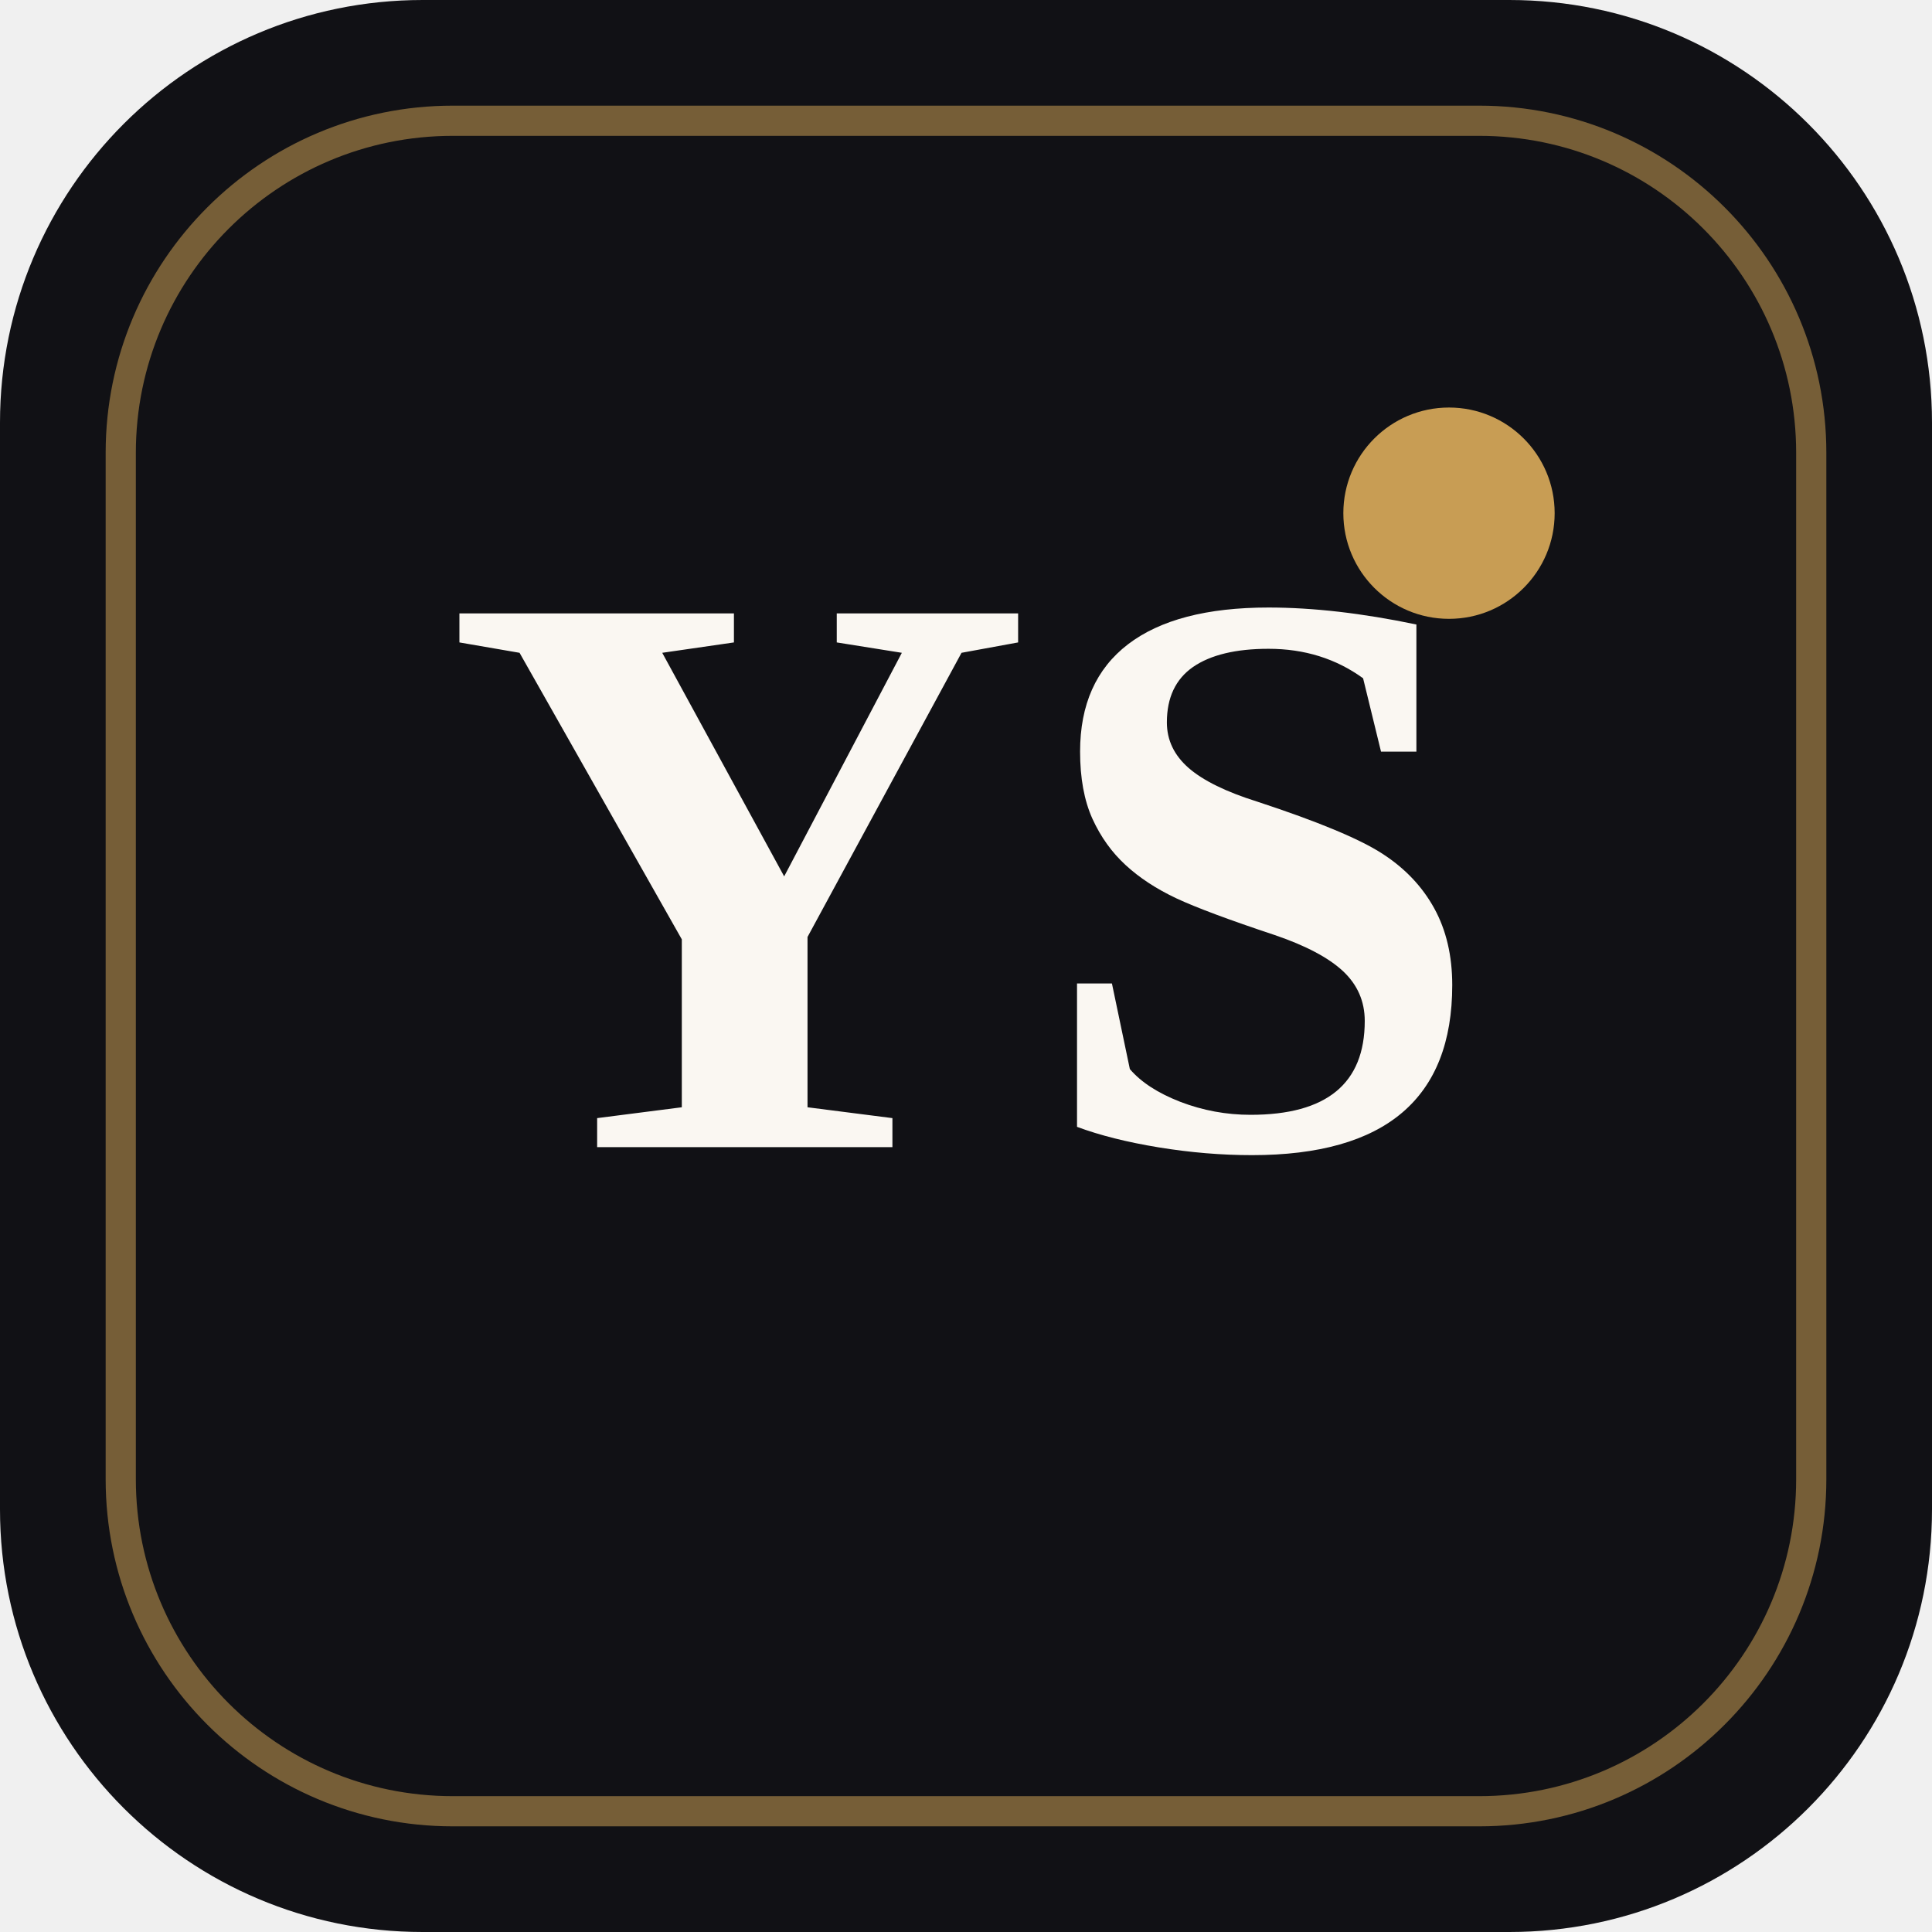
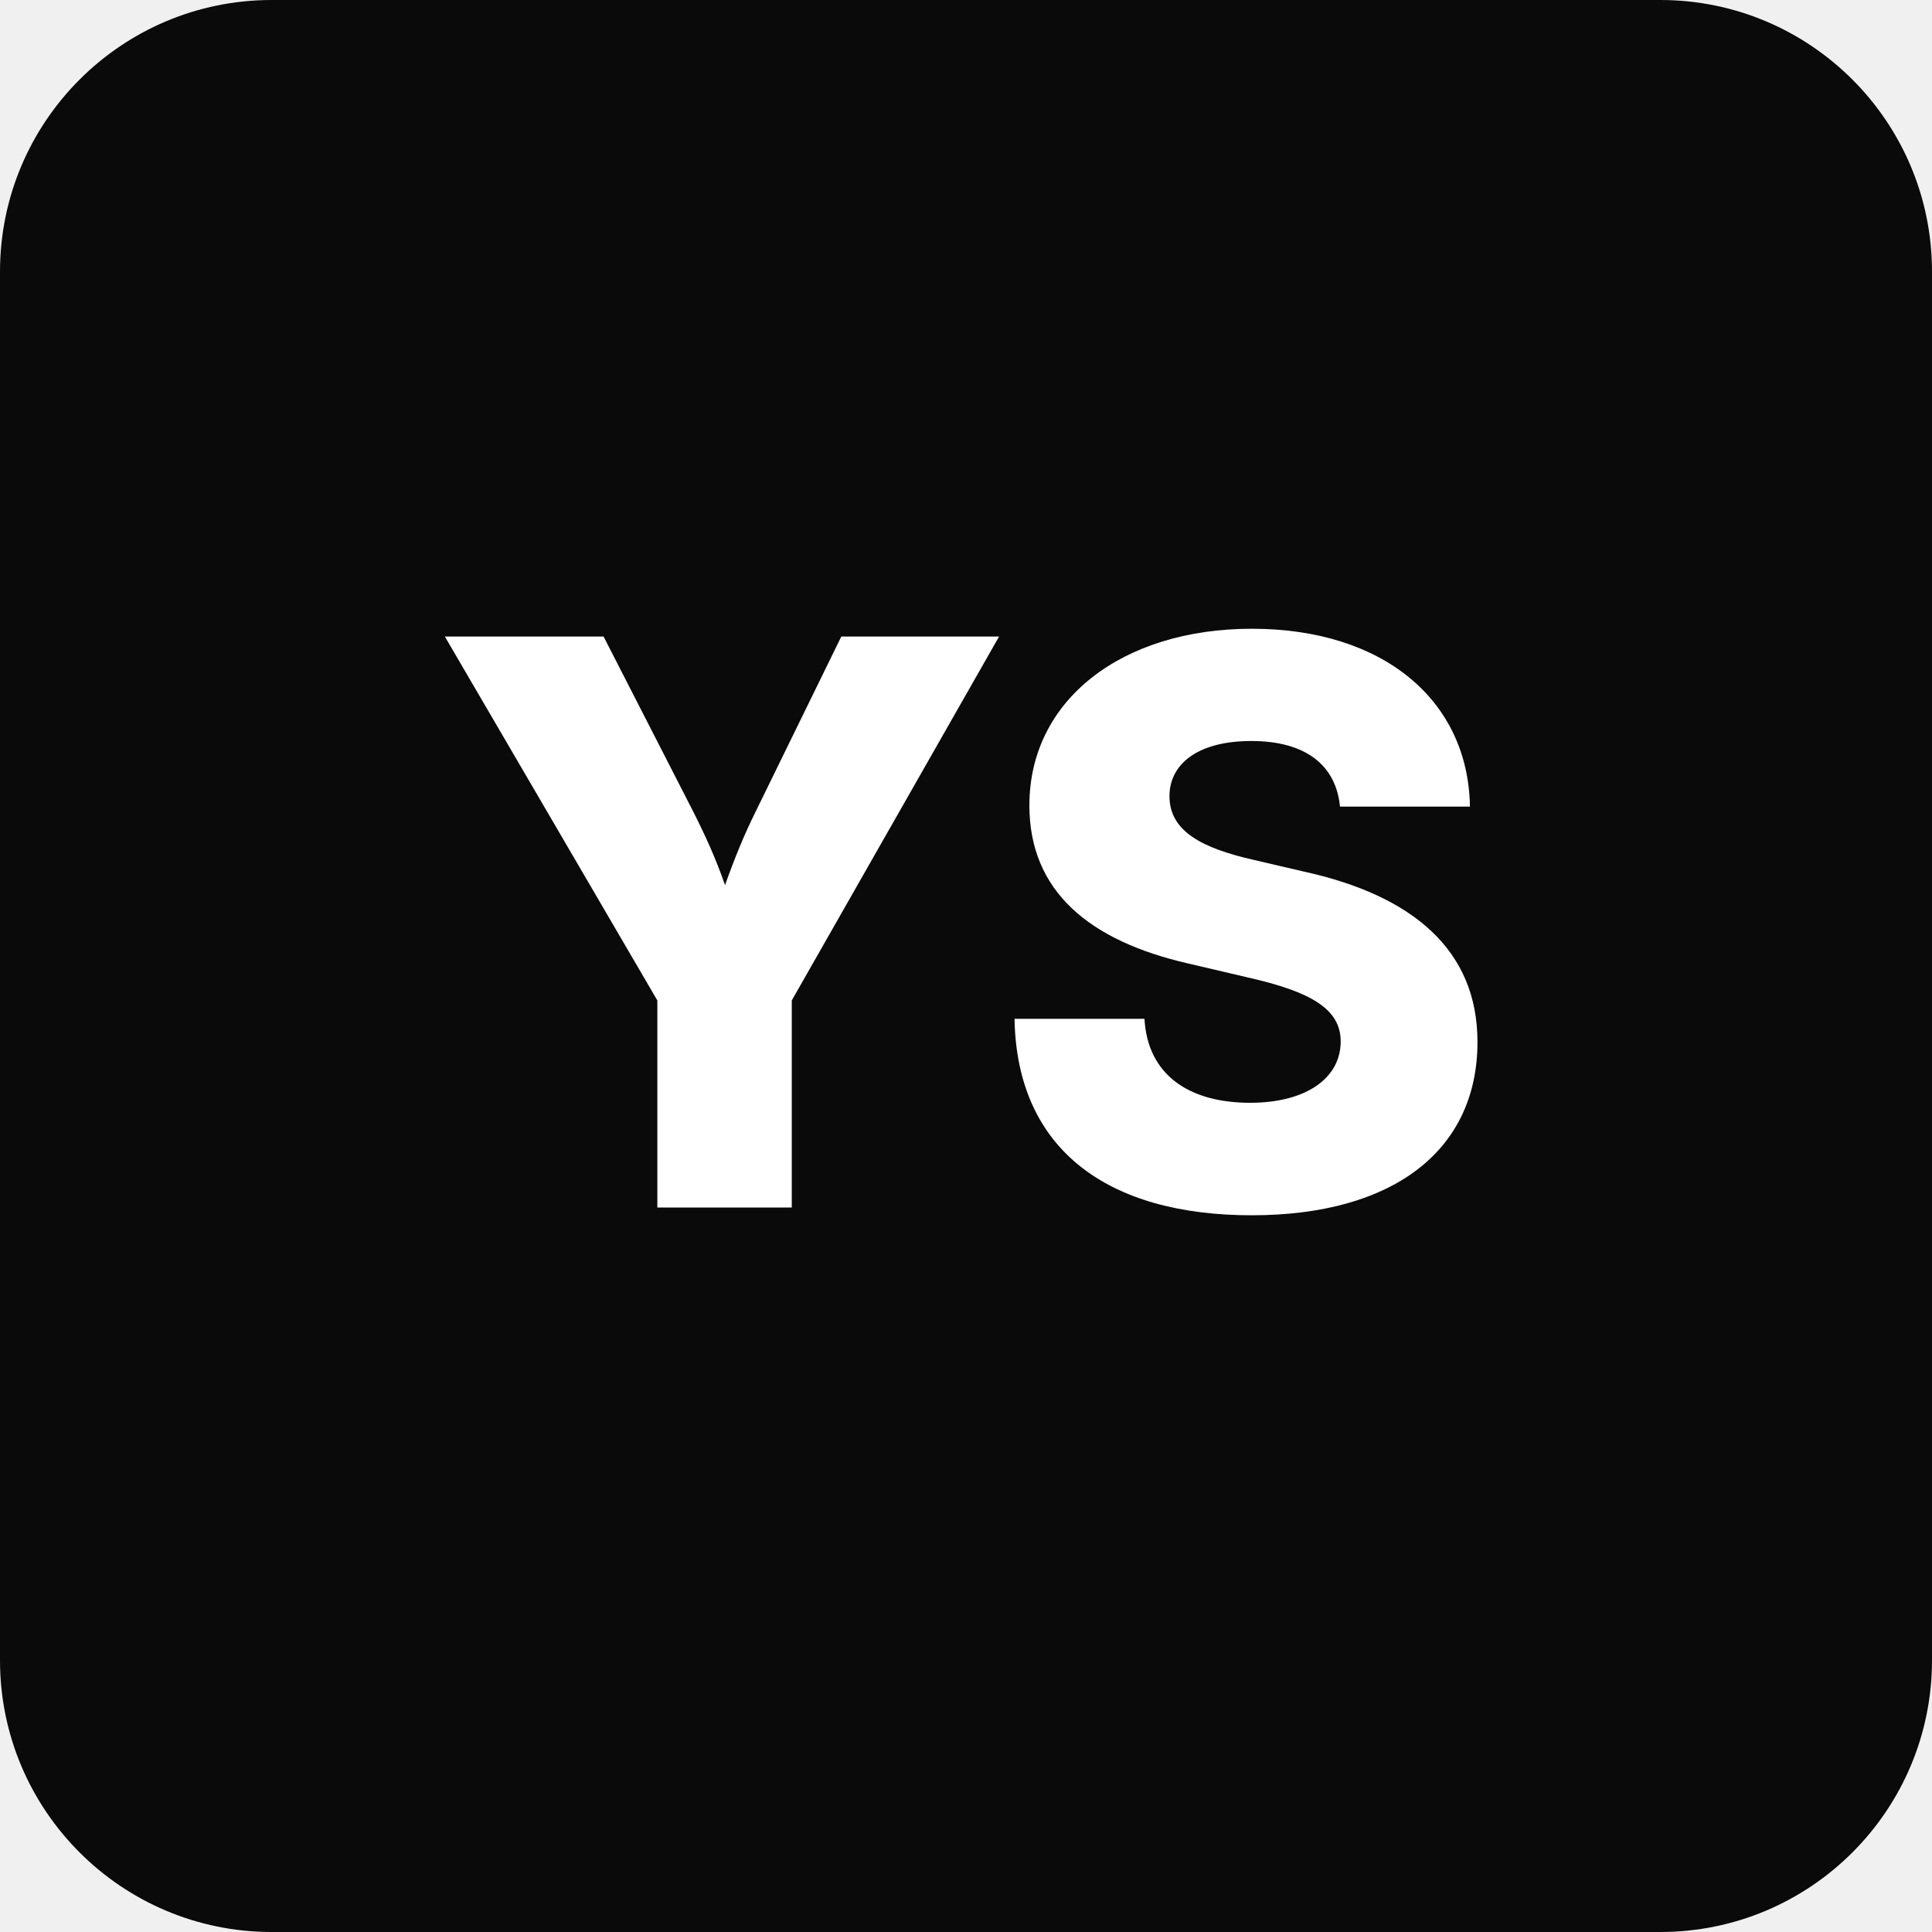
<svg xmlns="http://www.w3.org/2000/svg" viewBox="0 0 128 128" role="img" aria-label="Yole Shop">
-   <rect width="128" height="128" rx="28" fill="#111115" />
-   <rect x="8" y="8" width="112" height="112" rx="22" fill="none" stroke="#c89d54" stroke-width="2" stroke-opacity="0.55" />
-   <text x="64" y="76" text-anchor="middle" font-family="Georgia, 'Times New Roman', serif" font-size="54" font-weight="700" fill="#faf7f2">YS</text>
-   <circle cx="96" cy="34" r="7" fill="#c89d54" />
+   <rect width="128" height="128" rx="18" fill="#0a0a0a" />
+   <text x="64" y="80" text-anchor="middle" font-family="system-ui, -apple-system, sans-serif" font-size="52" font-weight="800" letter-spacing="-2" fill="#ffffff">YS</text>
</svg>
